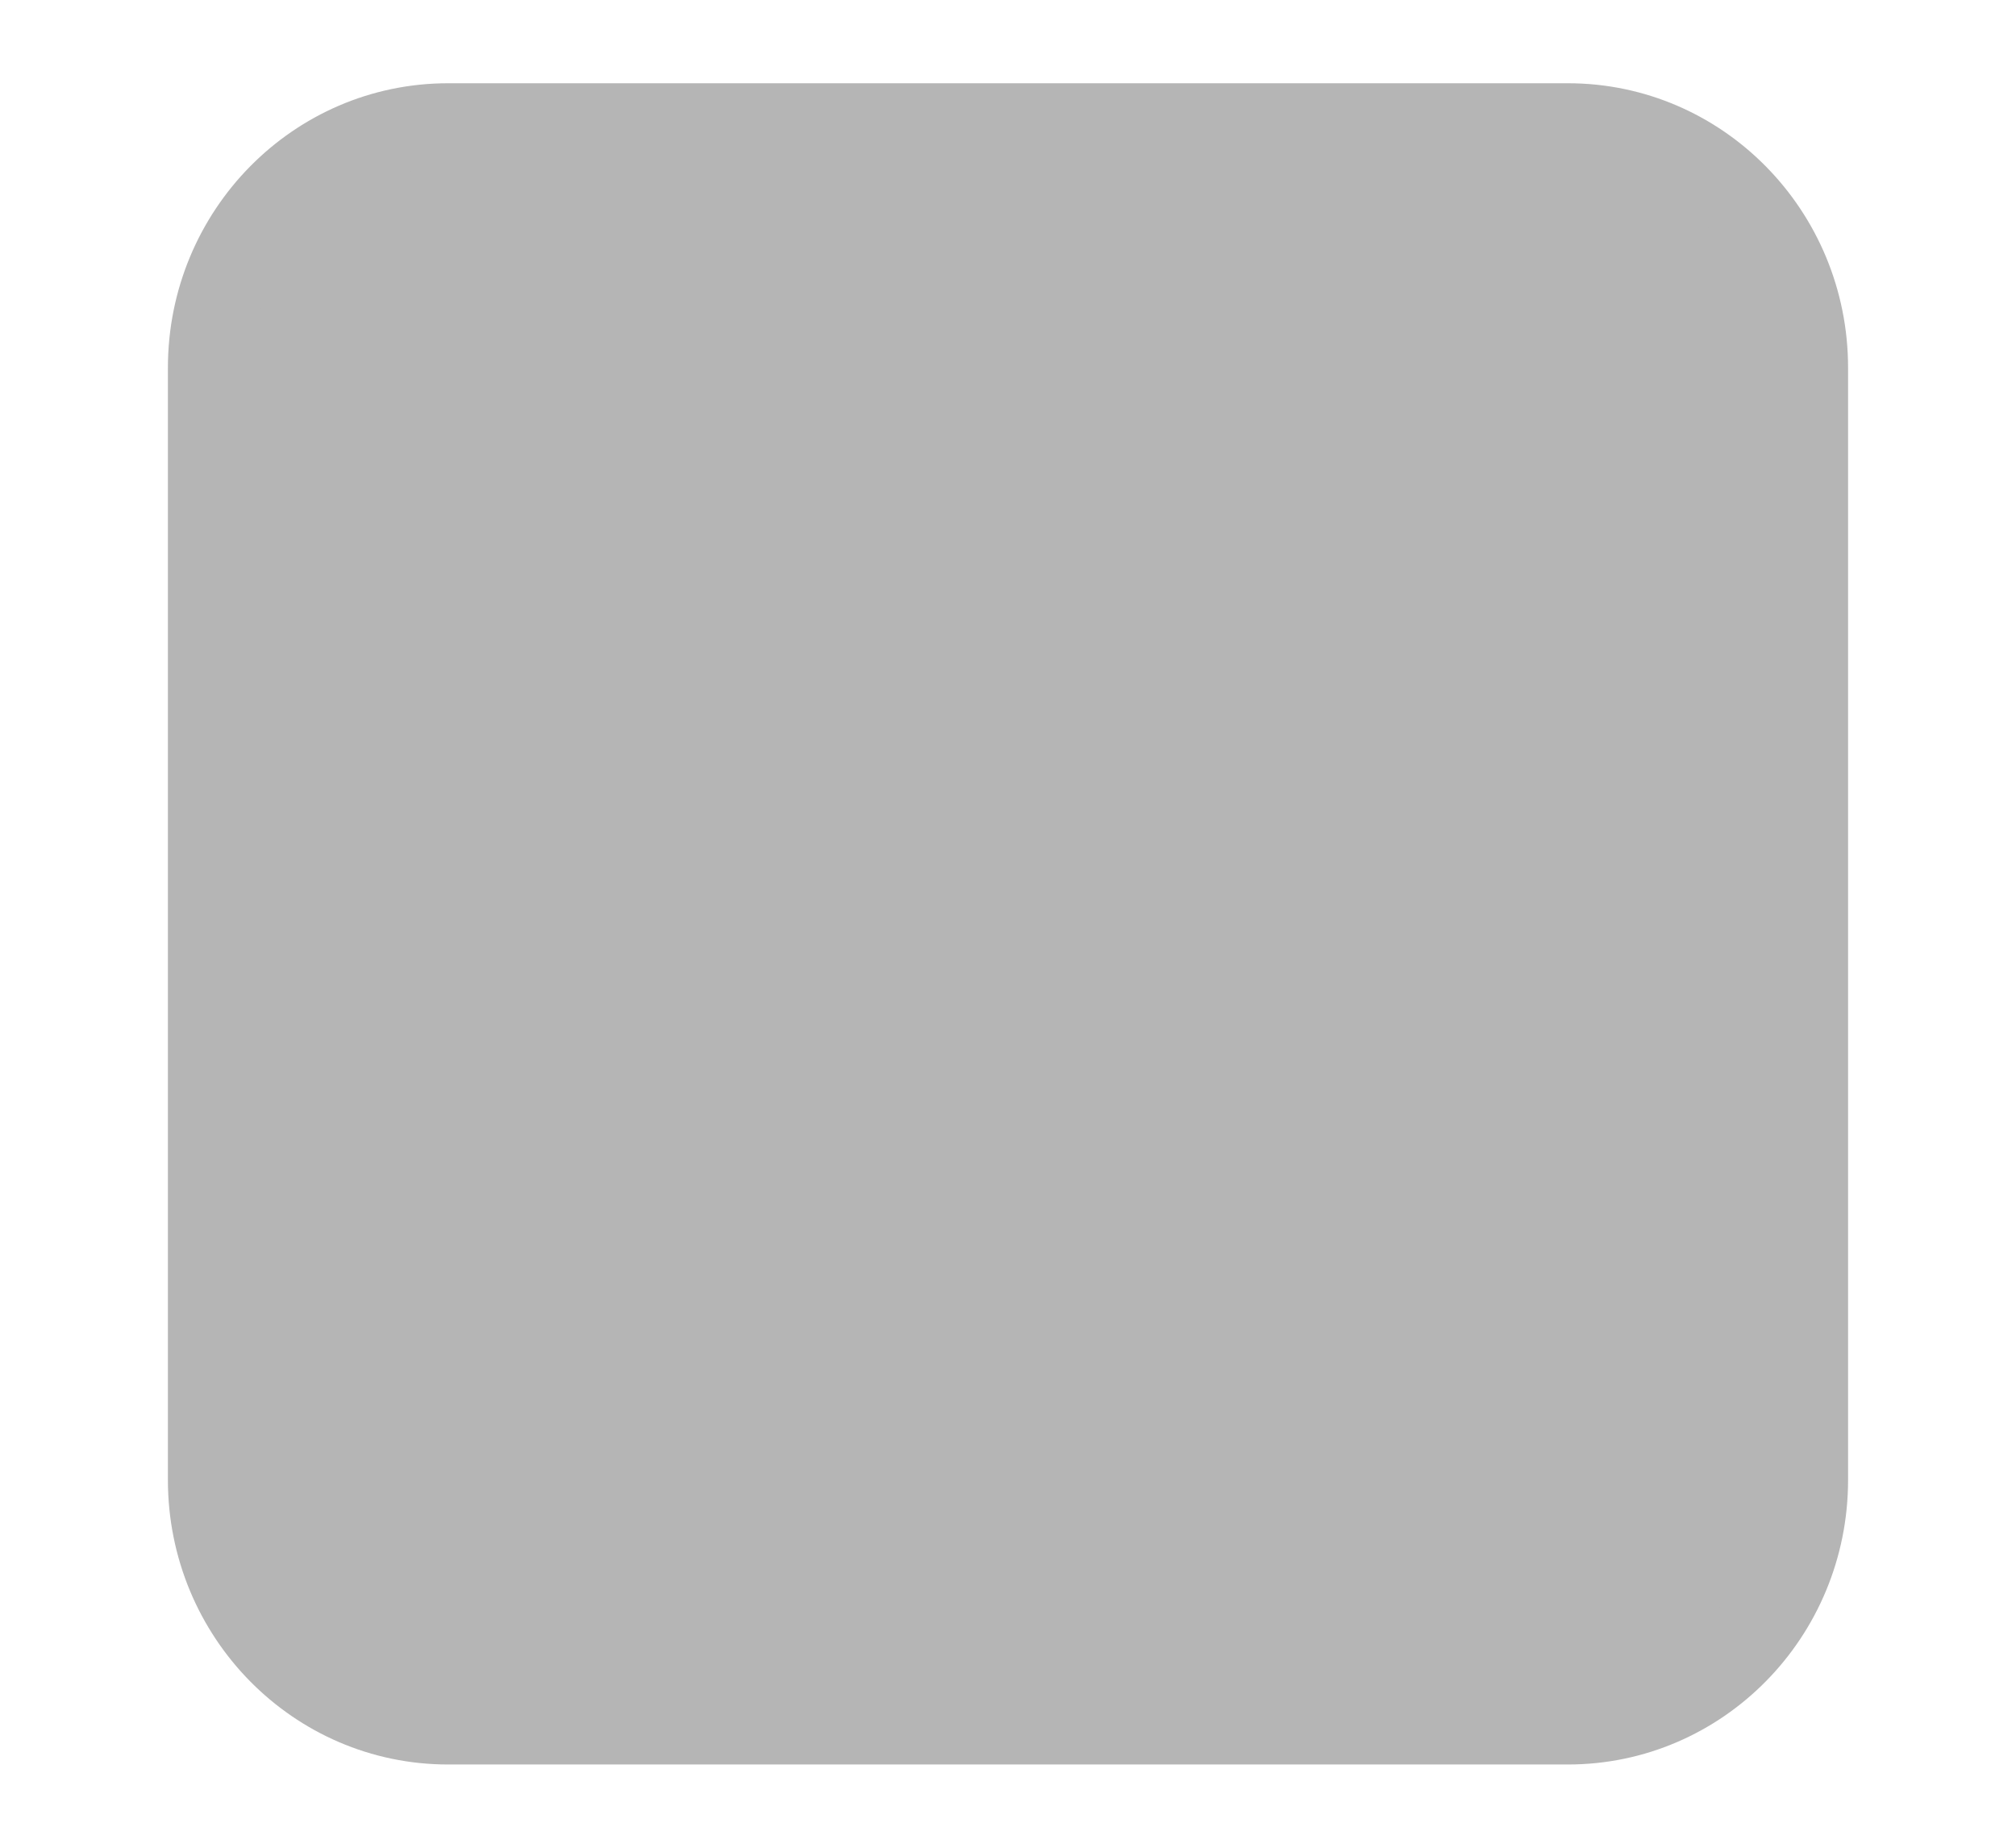
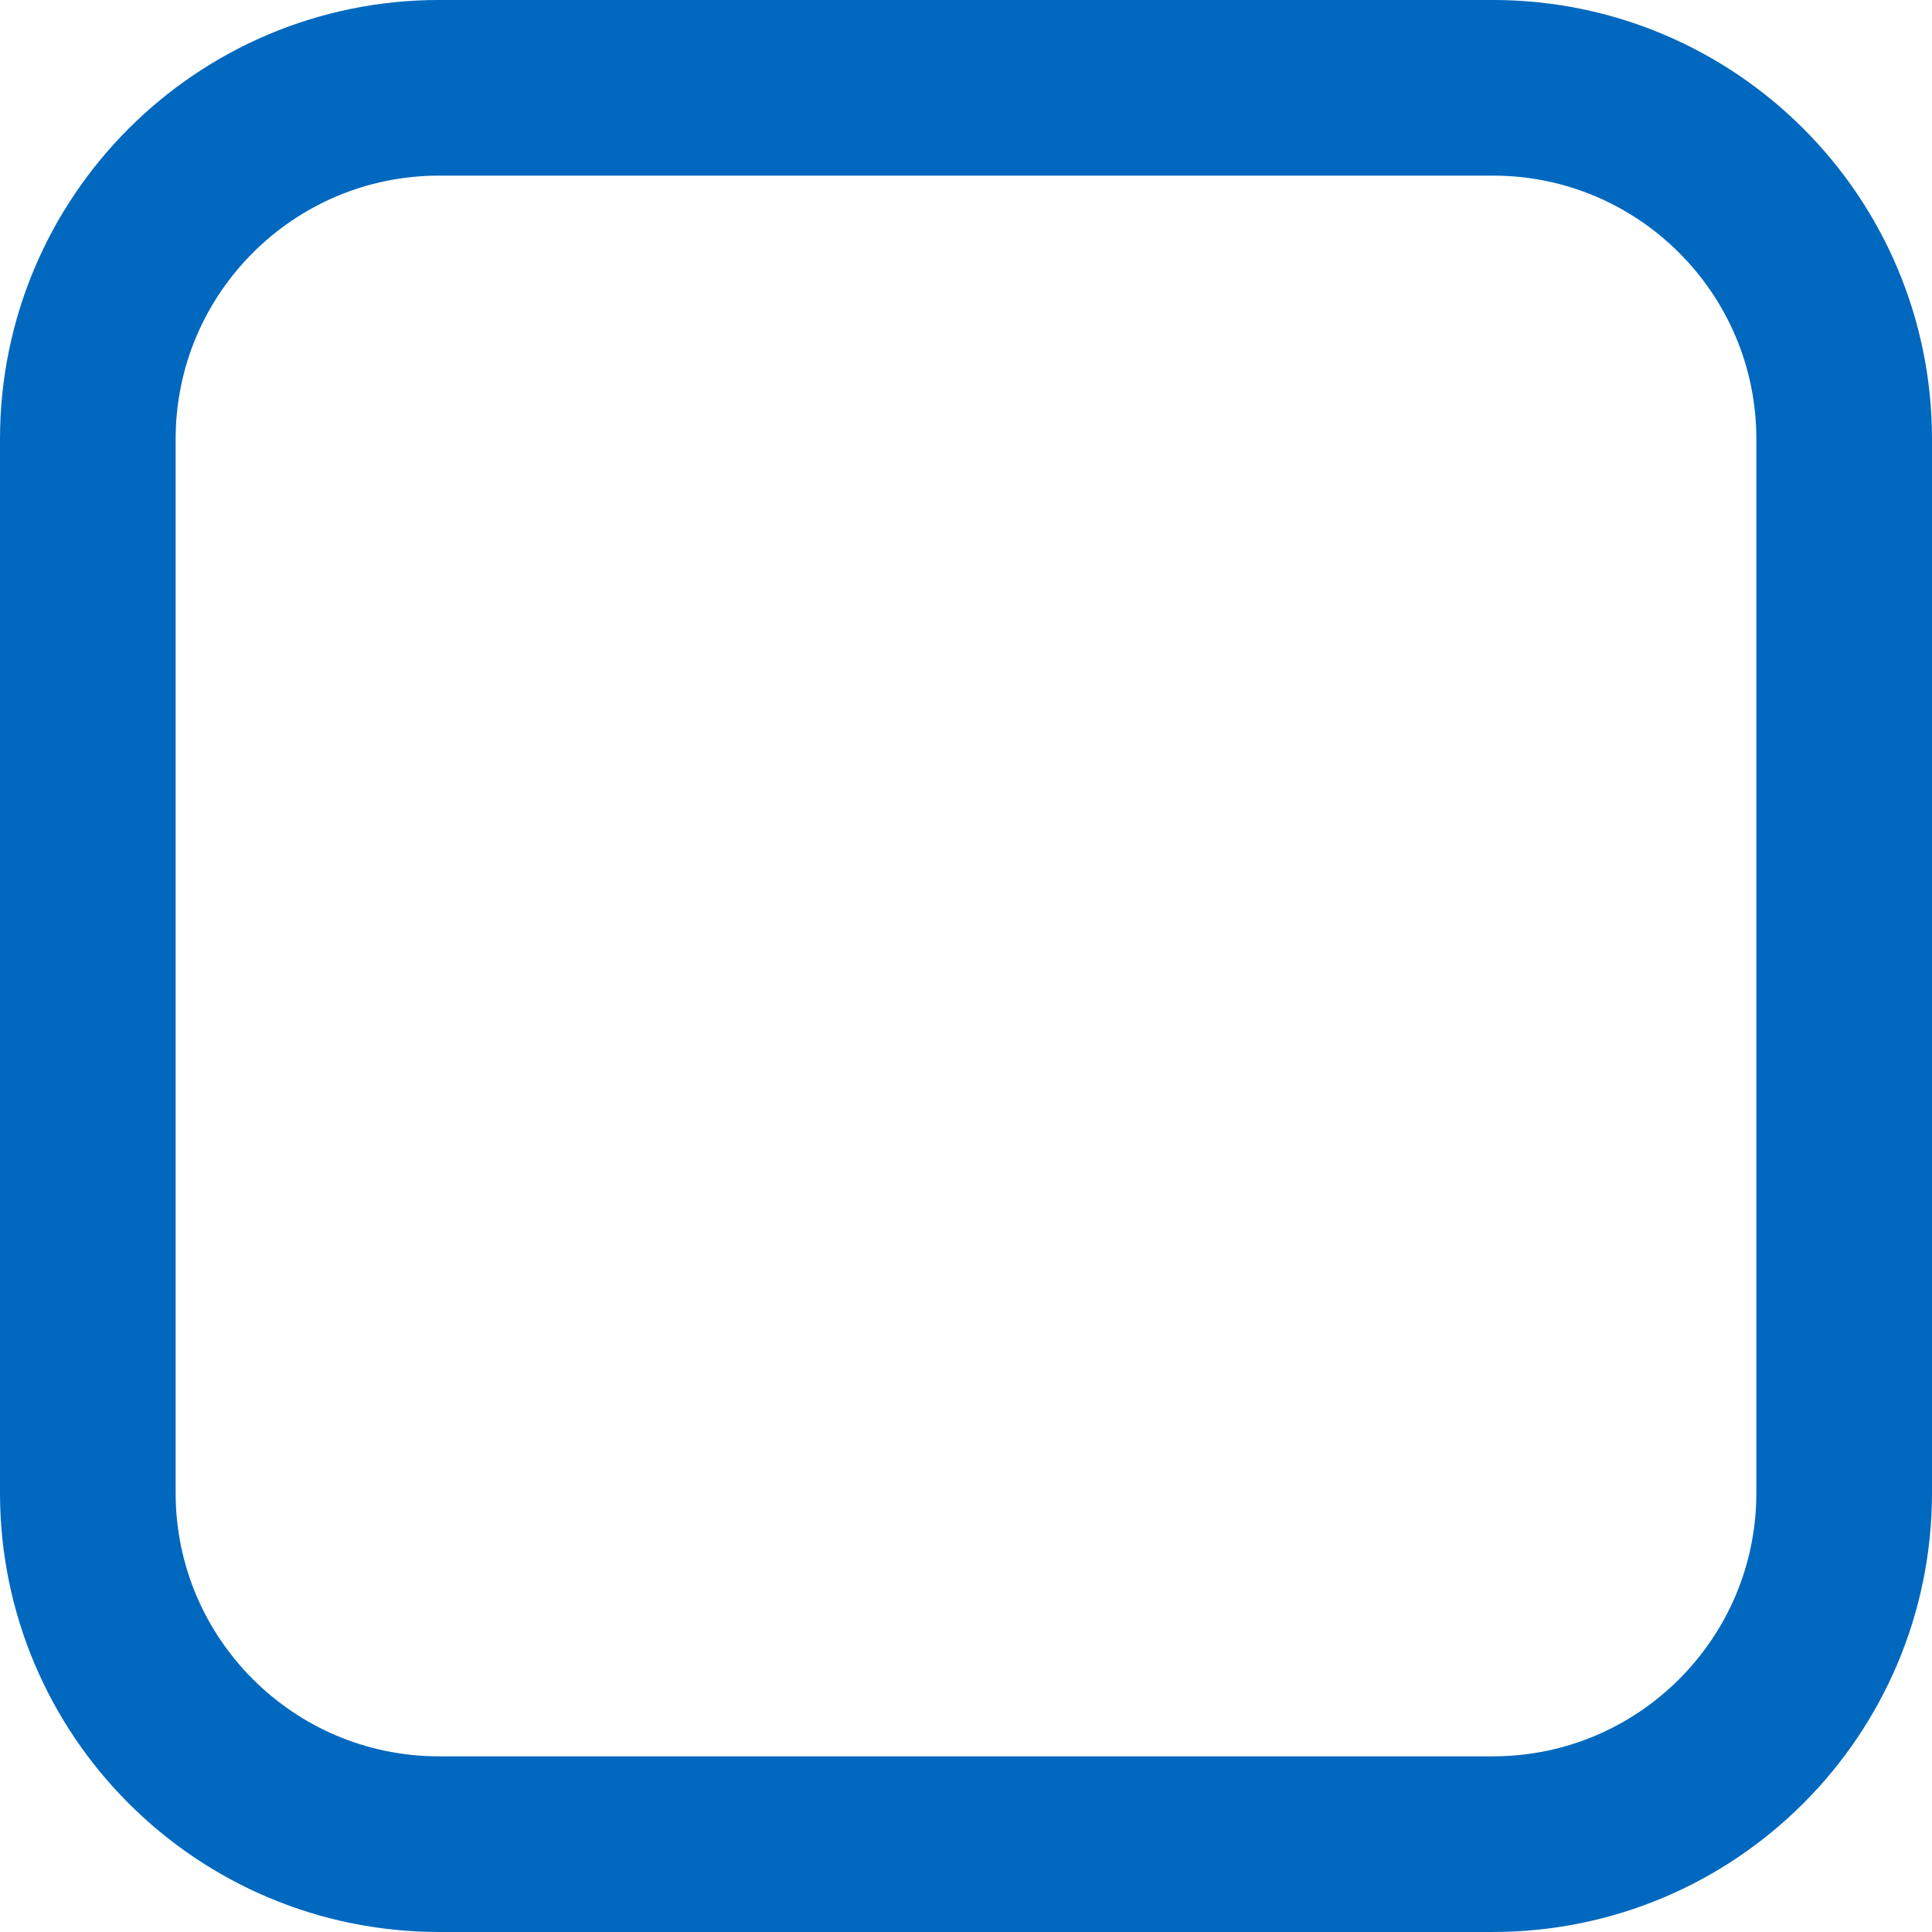
- <svg xmlns="http://www.w3.org/2000/svg" xmlns:xlink="http://www.w3.org/1999/xlink" width="24" height="22" id="svg3199" version="1.1">
+ <svg xmlns="http://www.w3.org/2000/svg" xmlns:ns2="http://www.openswatchbook.org/uri/2009/osb" xmlns:xlink="http://www.w3.org/1999/xlink" width="22" height="22" id="svg3199" version="1.1">
  <defs id="defs3201">
-     <linearGradient id="linearGradient854">
-       <stop style="stop-color:#b5b5b5;stop-opacity:1" offset="0" id="stop848" />
-       <stop id="stop850" offset="0.168" style="stop-color:#b5b5b5;stop-opacity:1" />
-       <stop style="stop-color:#c7c7c7;stop-opacity:1" offset="1" id="stop852" />
+     <linearGradient id="linearGradient15404">
+       <stop id="stop15406" offset="0" style="stop-color:#515151;stop-opacity:1" />
+       <stop id="stop15408" offset="1" style="stop-color:#292929;stop-opacity:1" />
    </linearGradient>
+     <linearGradient xlink:href="#linearGradient5872-5-1" id="linearGradient5891-0-4" gradientUnits="userSpaceOnUse" x1="205.841" y1="246.709" x2="206.748" y2="231.241" />
+     <linearGradient id="linearGradient5872-5-1">
+       <stop style="stop-color:#0b2e52;stop-opacity:1" offset="0" id="stop5874-4-4" />
+       <stop style="stop-color:#1862af;stop-opacity:1" offset="1" id="stop5876-0-5" />
+     </linearGradient>
+     <linearGradient y2="-388.73" x2="-93.031" y1="-396.347" x1="-93.031" gradientTransform="matrix(1.591837,0,0,0.8571429,-256.5612,59.68542)" gradientUnits="userSpaceOnUse" id="linearGradient14219" xlink:href="#linearGradient15404" />
    <linearGradient id="linearGradient10013-4-63-6">
      <stop style="stop-color:#333333;stop-opacity:1;" offset="0" id="stop10015-2-76-1" />
      <stop style="stop-color:#292929;stop-opacity:1" offset="1" id="stop10017-46-15-8" />
    </linearGradient>
    <linearGradient id="linearGradient10597-5">
      <stop style="stop-color:#16191a;stop-opacity:1;" offset="0" id="stop10599-2" />
      <stop style="stop-color:#2b3133;stop-opacity:1" offset="1" id="stop10601-5" />
    </linearGradient>
    <linearGradient y2="-322.164" x2="921.225" y1="-330.051" x1="921.328" gradientTransform="matrix(1.591837,0,0,0.8571429,-1456.546,275.4519)" gradientUnits="userSpaceOnUse" id="linearGradient15374" xlink:href="#linearGradient10013-4-63-6" />
    <linearGradient gradientTransform="translate(-1199.985,216.3805)" y2="-227.08" x2="1203.918" y1="-217.567" x1="1203.918" gradientUnits="userSpaceOnUse" id="linearGradient15376" xlink:href="#linearGradient10597-5" />
    <linearGradient id="linearGradient5581-5-2-4-6-8-7-35-8">
-       <stop id="stop5583-0-92-8-0-7-6-5-1" offset="0" style="stop-color:#ff4c4c;stop-opacity:1" />
+       <stop id="stop5583-0-92-8-0-7-6-5-1" offset="0" style="stop-color:#454c4c;stop-opacity:1;" />
      <stop style="stop-color:#393f3f;stop-opacity:1;" offset="0.4" id="stop5585-4-7-2-7-9-9-92-0" />
      <stop id="stop5587-6-7-2-0-3-1-21-5" offset="1" style="stop-color:#2d3232;stop-opacity:1;" />
    </linearGradient>
-     <linearGradient id="linearGradient5581-5-2-4-6-8-7-35-8-7">
-       <stop style="stop-color:#454c4c;stop-opacity:1;" offset="0" id="stop5583-0-92-8-0-7-6-5-1-0" />
-       <stop id="stop5585-4-7-2-7-9-9-92-0-9" offset="0.4" style="stop-color:#393f3f;stop-opacity:1;" />
-       <stop style="stop-color:#2d3232;stop-opacity:1;" offset="1" id="stop5587-6-7-2-0-3-1-21-5-3" />
+     <linearGradient ns2:paint="solid" id="linearGradient19282" gradientTransform="matrix(-2.736579,0.2820293,-0.1890831,-0.9998832,239.5401,-879.4556)">
+       <stop style="stop-color:#666666;stop-opacity:1;" offset="0" id="stop19284" />
    </linearGradient>
  </defs>
  <g id="layer1" transform="translate(-342.5,-521.3622)">
-     <g style="display:inline" id="use5671" transform="matrix(1.359411,0,0,1.356424,321.2059,480.9945)">
-       <rect transform="matrix(0.4730478,0,0,0.4807373,-6.360704,-29.39622)" rx="4.414" y="125.346" x="50.44" height="29.154" width="29.56" id="rect11803" style="color:#000000;display:inline;overflow:visible;visibility:visible;fill:#b5b5b5;fill-opacity:1;stroke:#b5b5b5;stroke-width:1.544;stroke-linecap:butt;stroke-linejoin:round;stroke-miterlimit:4;stroke-dasharray:none;stroke-dashoffset:0;stroke-opacity:1;marker:none;enable-background:accumulate" ry="4.423" />
-     </g>
+     <rect style="opacity:1;fill:none;fill-opacity:1;stroke:#0068bf;stroke-width:2;stroke-miterlimit:4;stroke-dasharray:none;stroke-opacity:1" id="rect847" width="20" height="20" x="343.5" y="522.362" ry="4.001" />
  </g>
</svg>
